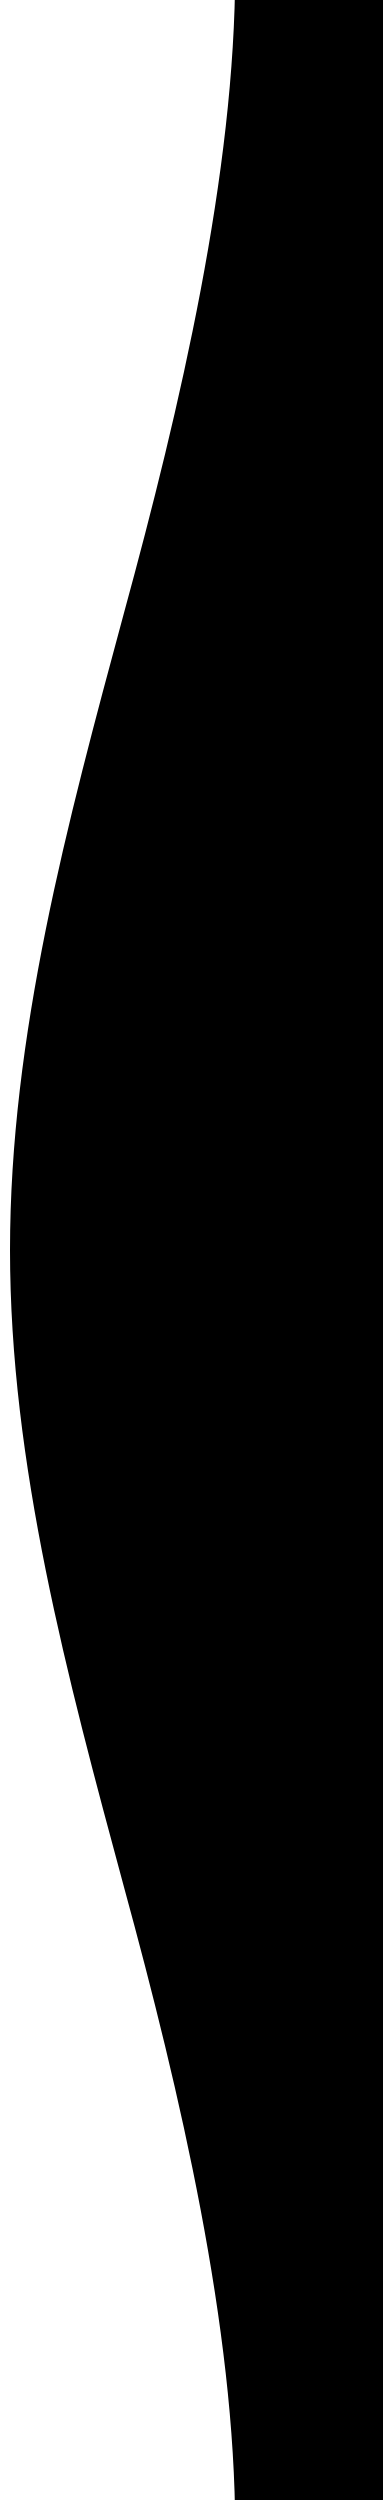
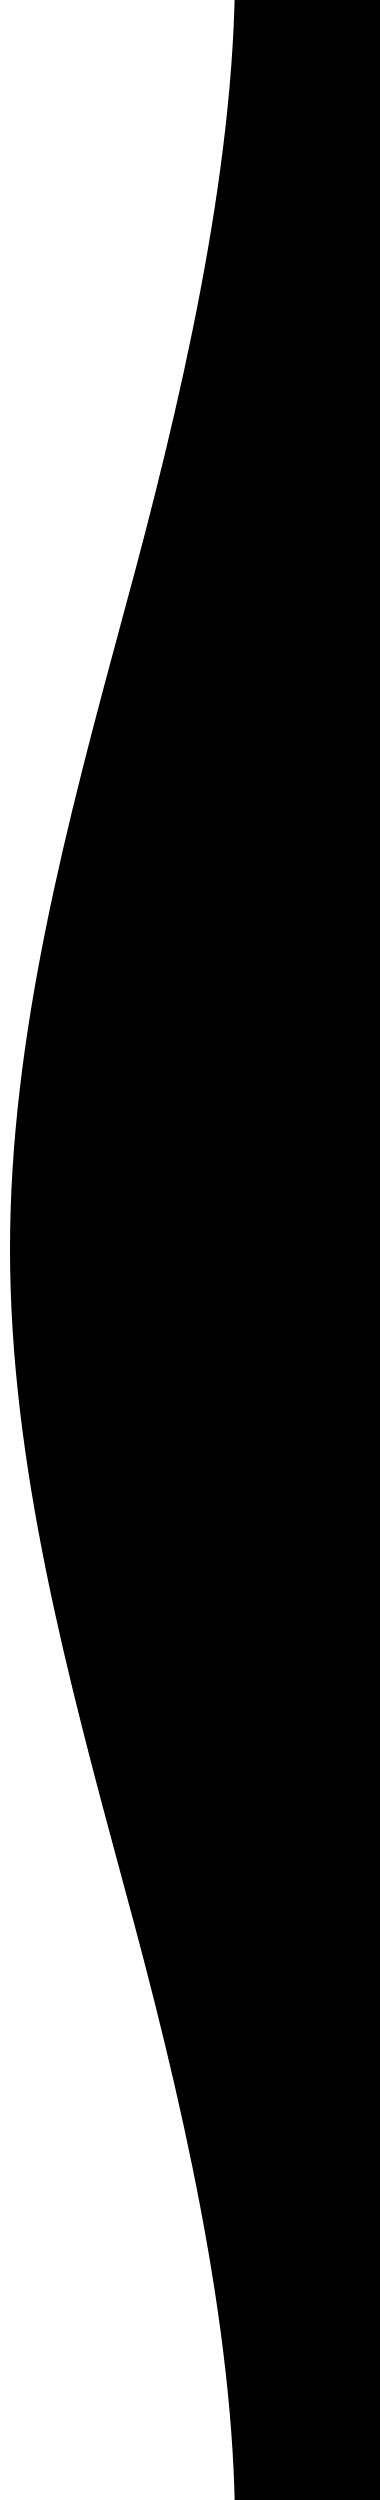
- <svg xmlns="http://www.w3.org/2000/svg" version="1.1" id="Layer_1" x="0px" y="0px" viewBox="0 0 38.2 249.8" style="enable-background:new 0 0 38.2 249.8;" xml:space="preserve">
-   <g id="Layer_x0020_1">
-     <g>
-       <path d="M23.5,252.8c0-20.2-5.5-43.7-11.1-64.2C6.7,167.5,1,146.3,1,124.9c0-21.4,5.7-42.6,11.4-63.7C18,40.7,23.5,17.2,23.5-3    l0,0v0h15.7v255.8" />
-     </g>
+ <svg xmlns="http://www.w3.org/2000/svg" version="1.1" x="0px" y="0px" viewBox="0 0 38 250" style="enable-background:new 0 0 38 250;" xml:space="preserve">
+   <g>
+     <path d="M23.5,252.8c0-20.2-5.5-43.7-11.1-64.2C6.7,167.5,1,146.3,1,124.9c0-21.4,5.7-42.6,11.4-63.7C18,40.7,23.5,17.2,23.5-3l0,0v0h15.7v255.8" />
  </g>
</svg>
